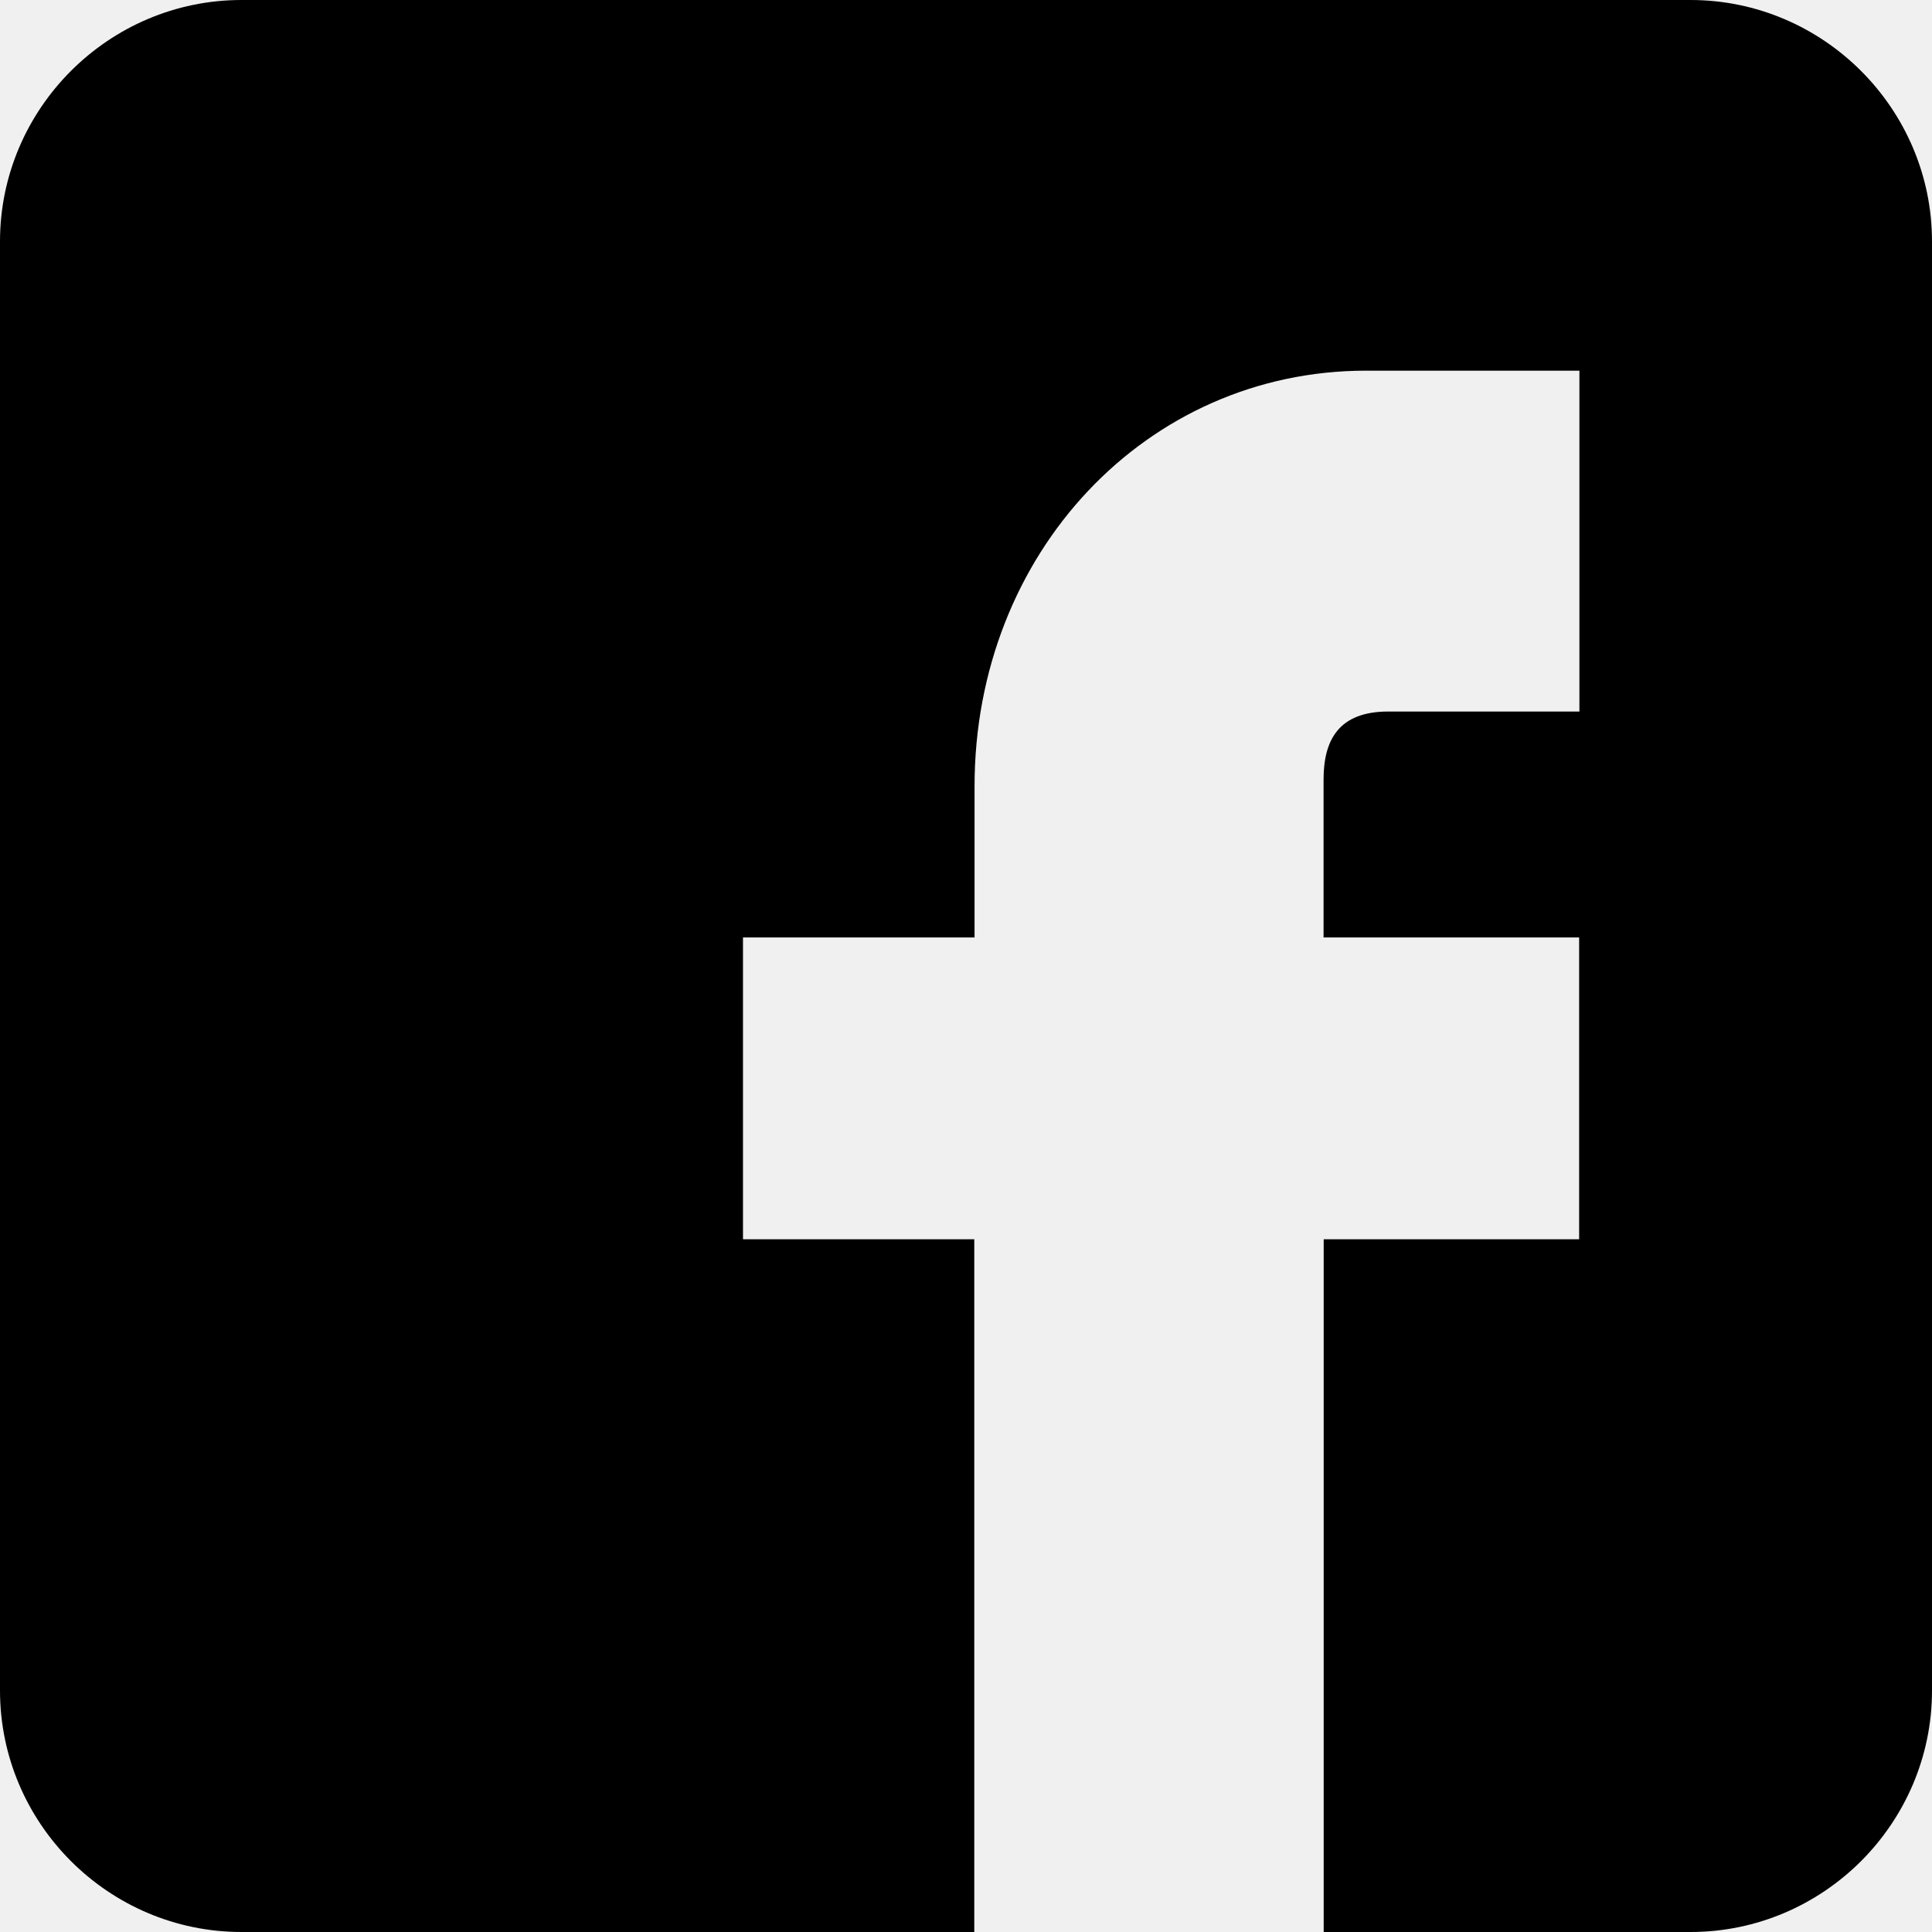
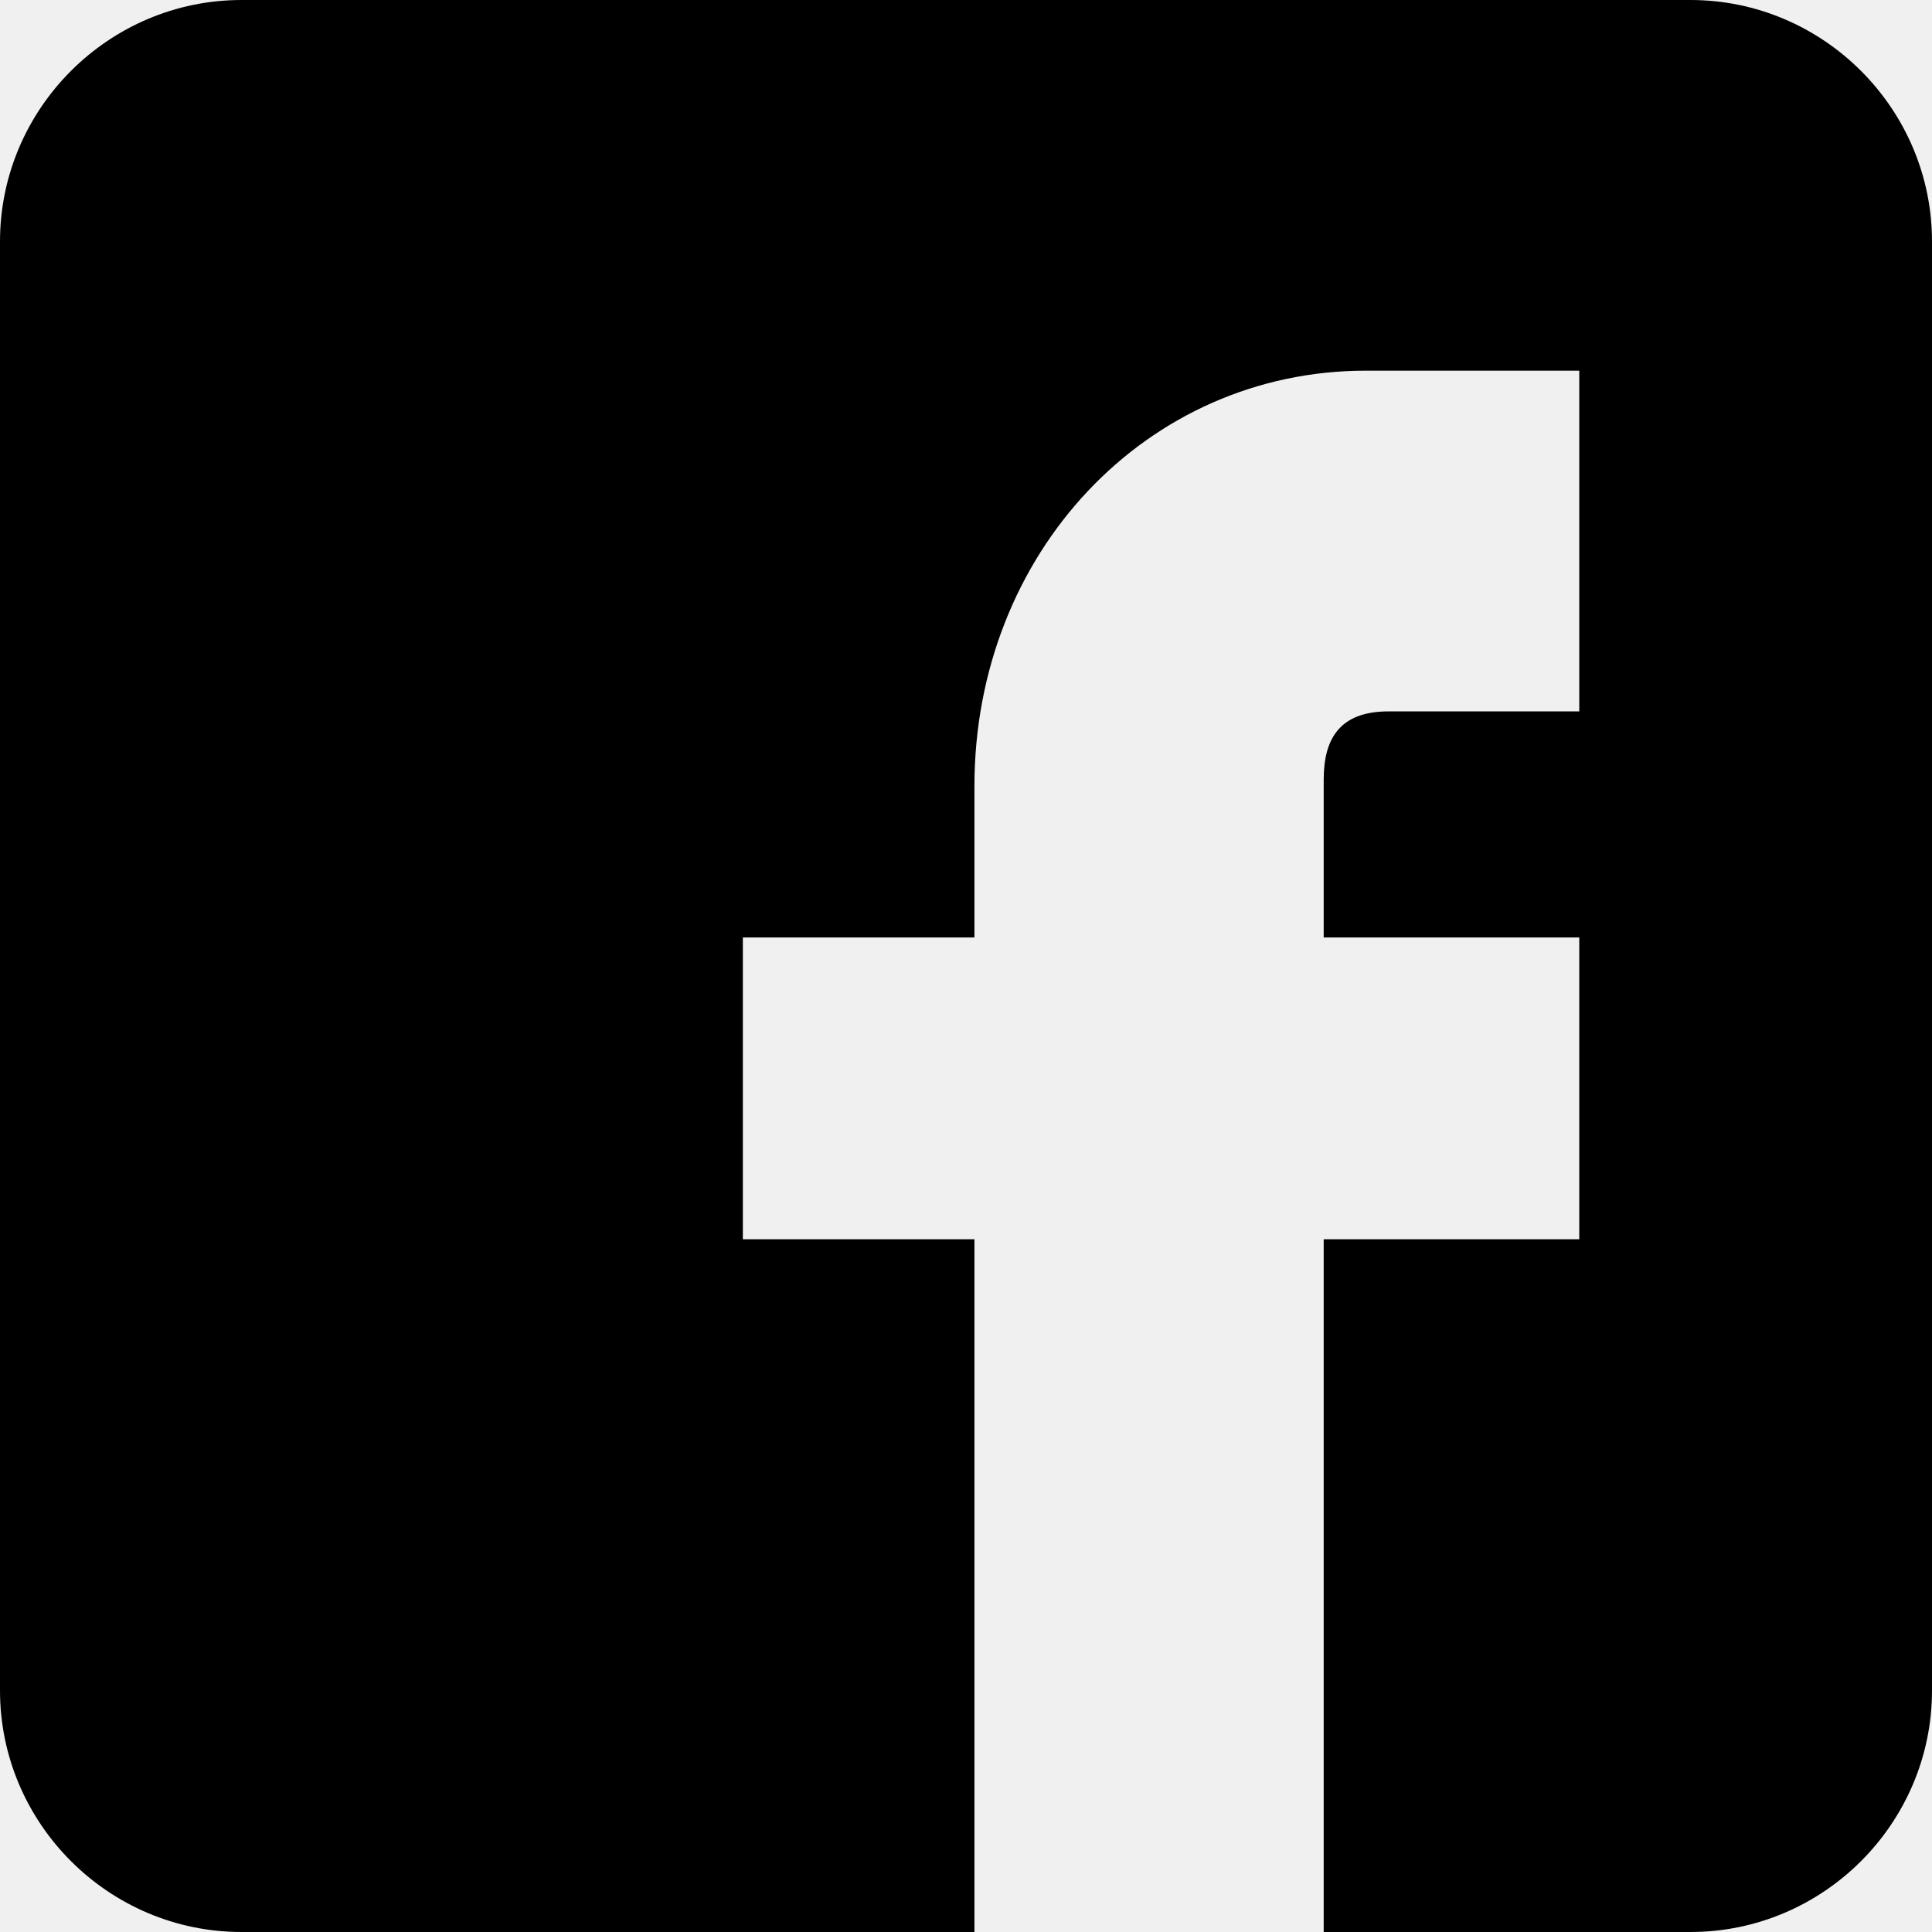
- <svg xmlns="http://www.w3.org/2000/svg" width="14" height="14" fill="none">
-   <g clip-path="url(#a)">
-     <path d="M12.25 0H1.75C.787 0 0 .788 0 1.75v10.5C0 13.213.787 14 1.75 14h5.31V8.98H5.384V6.793h1.678V5.698c0-1.69 1.246-3.012 2.837-3.012h1.546v2.47H10.06c-.36 0-.469.207-.469.494v1.143h1.852V8.98H9.592V14h2.658c.963 0 1.75-.787 1.75-1.75V1.75C14 .788 13.213 0 12.25 0Z" fill="#000" />
+ <svg xmlns="http://www.w3.org/2000/svg" width="14" height="14" viewBox="0 0 14 14" fill="none">
+   <g clip-path="url(#clip0_1_196)">
+     <path d="M12.25 0H1.75C0.787 0 0 0.788 0 1.75V12.25C0 13.213 0.787 14 1.75 14H7.061V8.98H5.383V6.793H7.061V5.698C7.061 4.009 8.307 2.686 9.898 2.686H11.444V5.155H10.061C9.7 5.155 9.592 5.363 9.592 5.65V6.793H11.444V8.98H9.592V14H12.25C13.213 14 14 13.213 14 12.25V1.75C14 0.788 13.213 0 12.25 0Z" fill="black" />
  </g>
  <defs>
-     <clipPath id="a">
-       <path fill="#fff" d="M0 0h14v14H0z" />
+     <clipPath id="clip0_1_196">
+       <rect width="14" height="14" fill="white" />
    </clipPath>
  </defs>
</svg>
